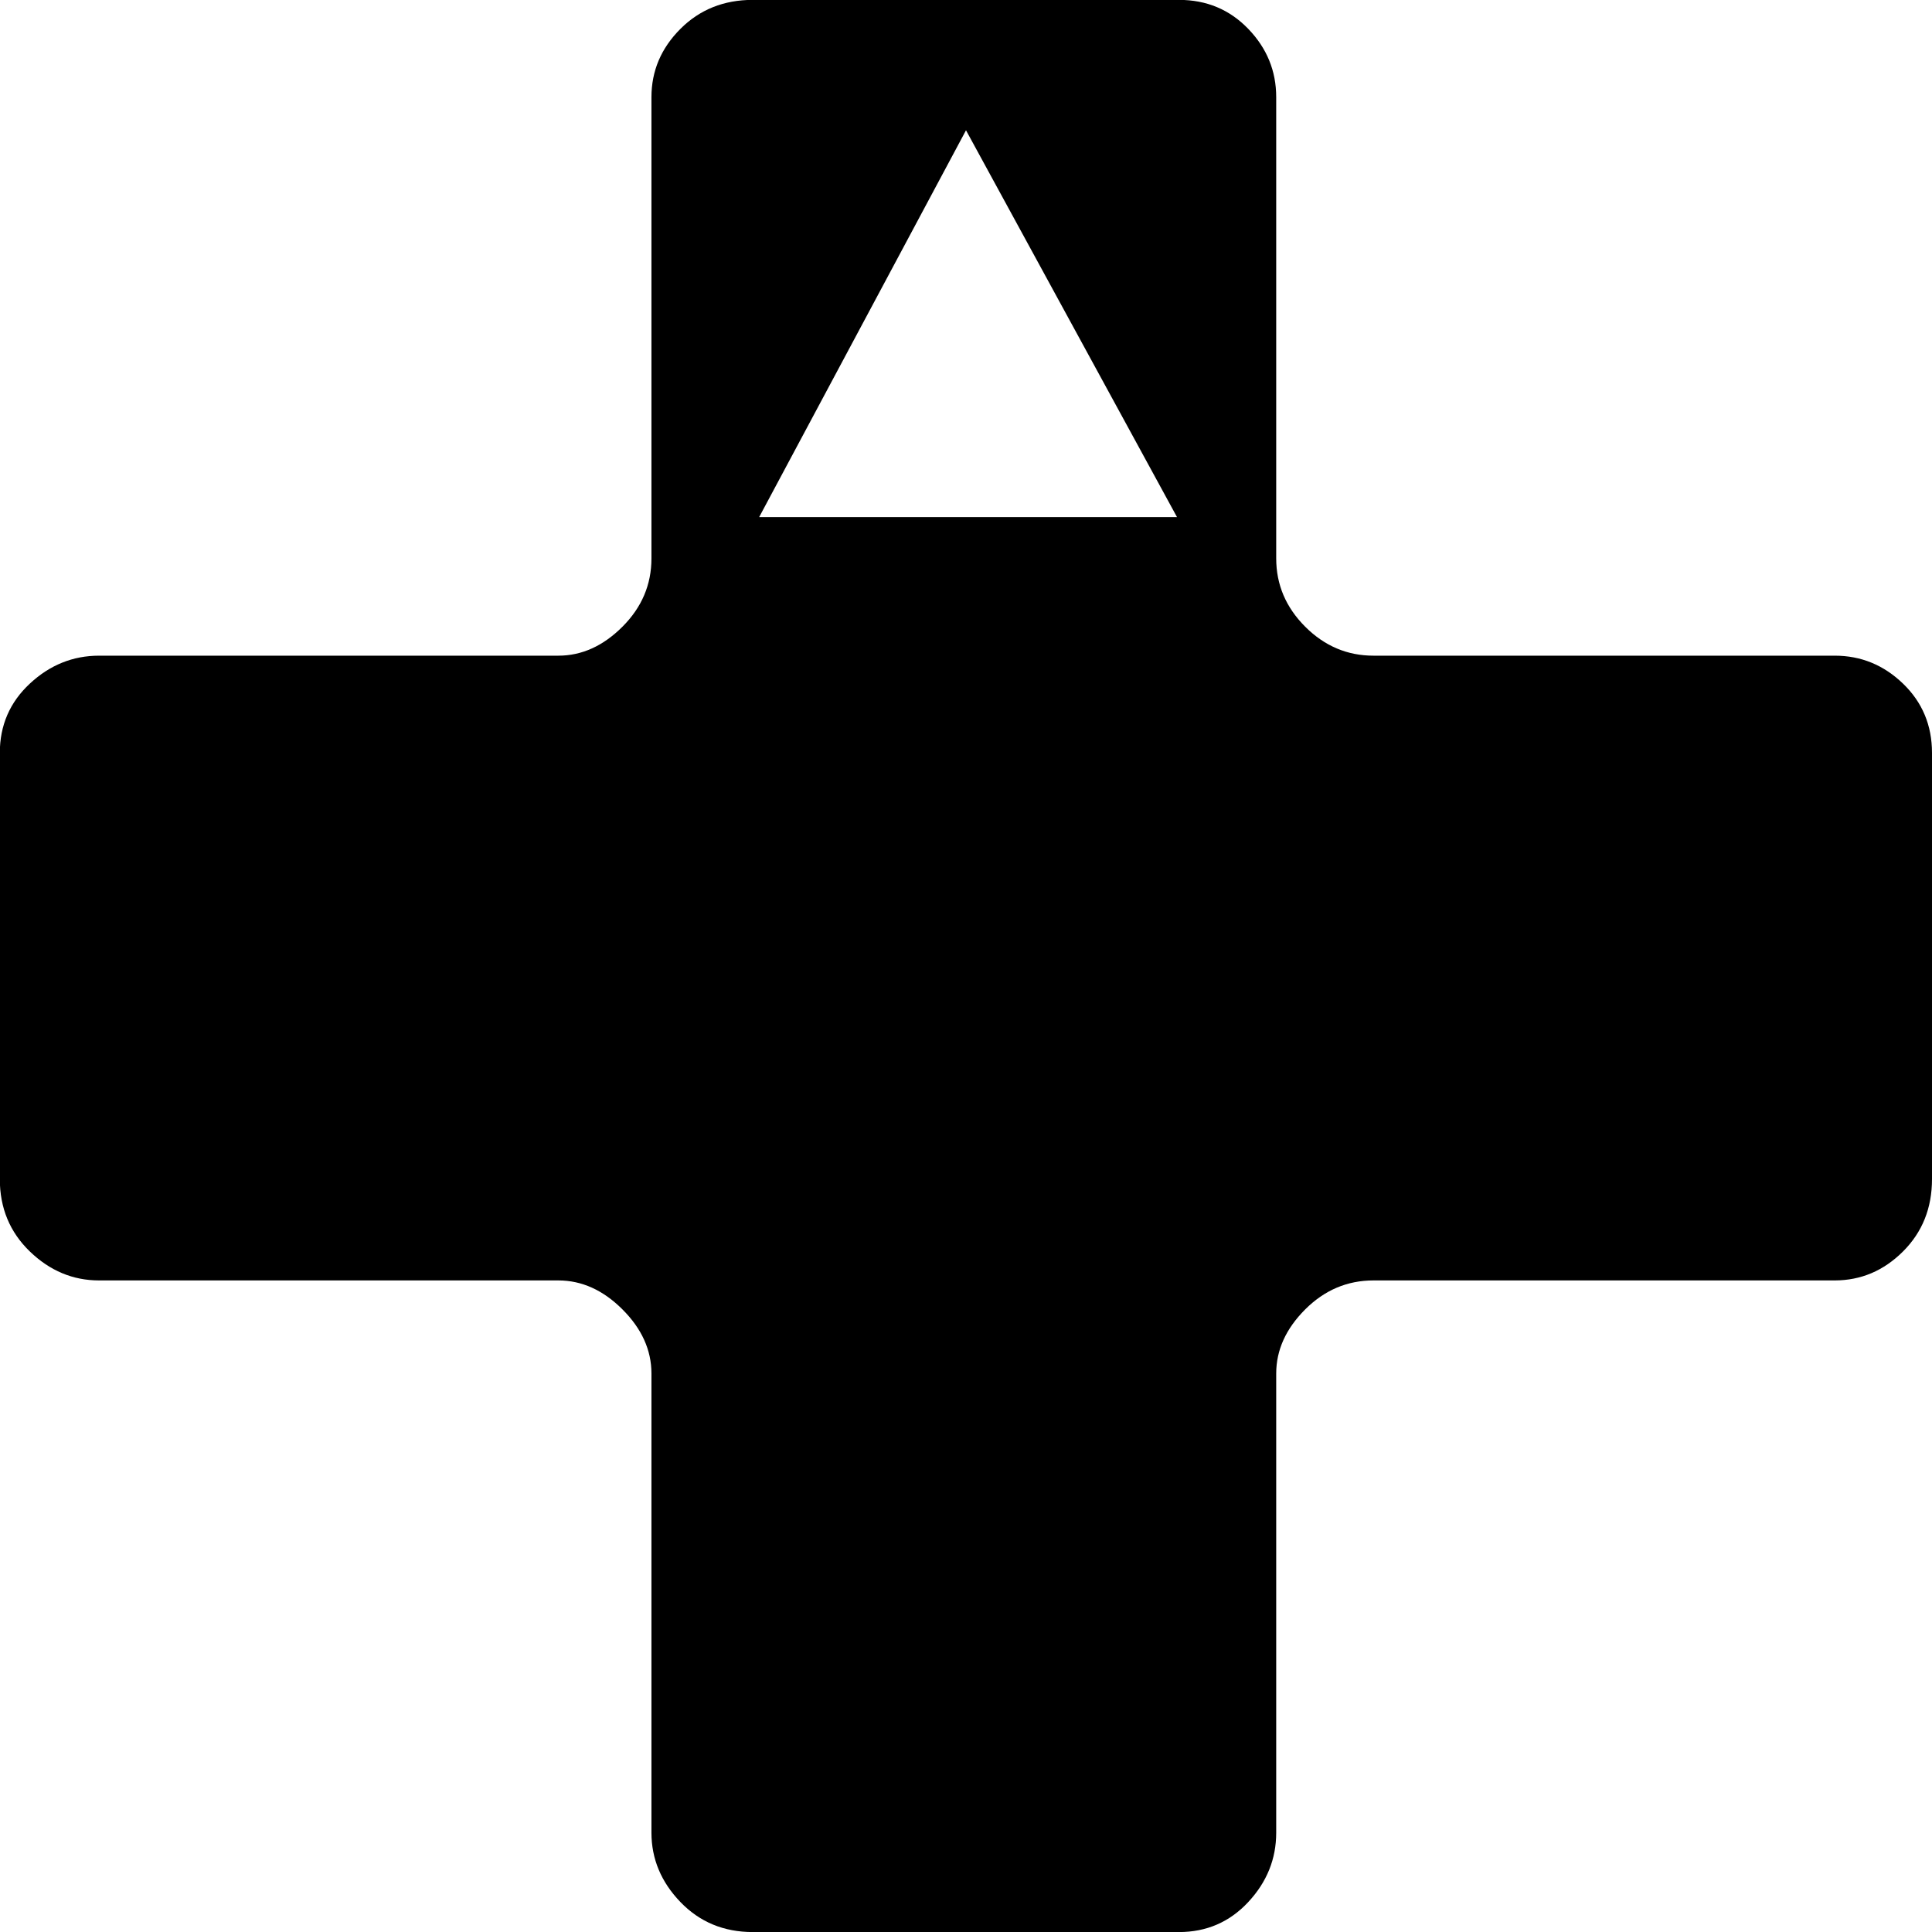
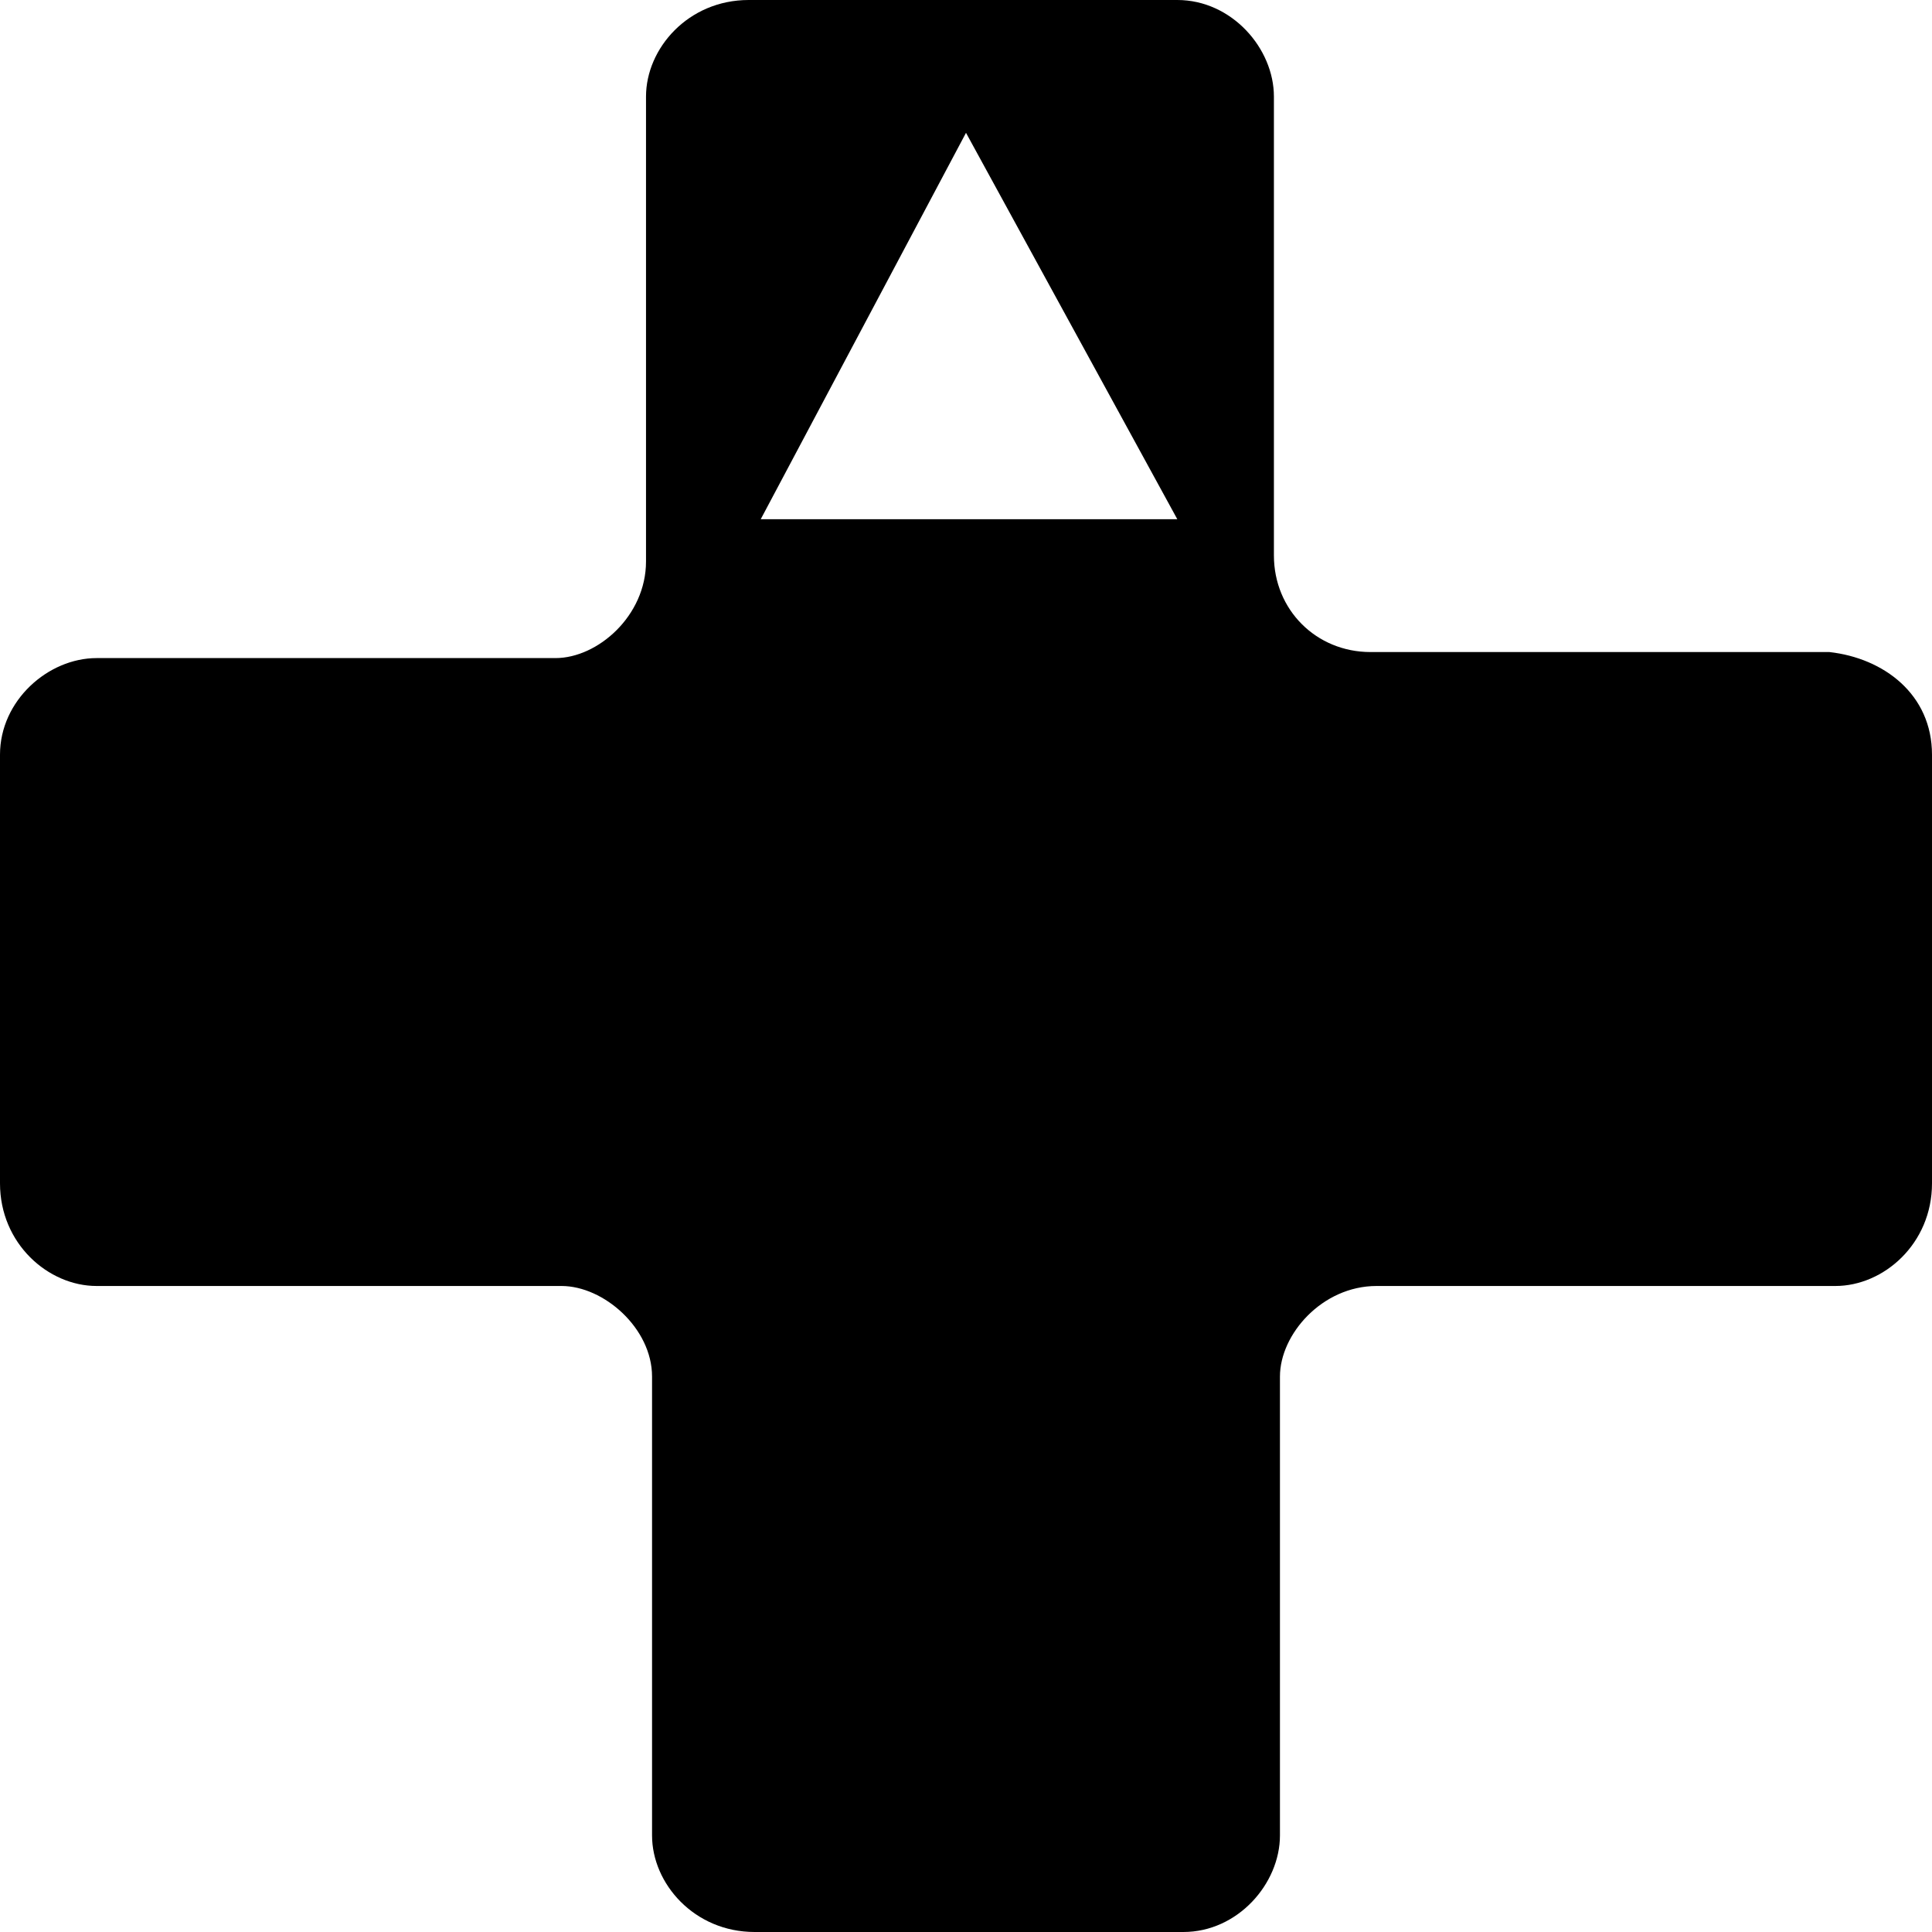
- <svg xmlns="http://www.w3.org/2000/svg" version="1.1" width="32" height="32" viewBox="0 0 32 32">
-   <path d="M32 12.471v7.058q0 0.72-0.48 1.199t-1.131 0.48h-7.64q-0.651 0-1.131 0.48t-0.48 1.062v7.606q0 0.651-0.463 1.148t-1.148 0.497h-7.058q-0.72 0-1.199-0.497t-0.48-1.148v-7.606q0-0.582-0.48-1.062t-1.062-0.48h-7.606q-0.651 0-1.148-0.48t-0.497-1.199v-7.058q0-0.685 0.497-1.148t1.148-0.463h7.606q0.582 0 1.062-0.48t0.48-1.131v-7.64q0-0.651 0.48-1.131t1.199-0.48h7.058q0.685 0 1.148 0.48t0.463 1.131v7.64q0 0.651 0.48 1.131t1.131 0.48h7.64q0.651 0 1.131 0.463t0.48 1.148zM19.495 8.565l-3.495-6.407-3.426 6.407h6.921z" />
+ <svg xmlns="http://www.w3.org/2000/svg" version="1.1" id="Layer_1" x="0px" y="0px" width="32px" height="32px" viewBox="0 0 32 32" style="enable-background:new 0 0 32 32;" xml:space="preserve">
+   <path d="M32,12.5v7.1c0,1-0.8,1.7-1.6,1.7h-7.6c-0.9,0-1.6,0.8-1.6,1.5v7.6c0,0.8-0.7,1.6-1.6,1.6h-7.1c-1,0-1.7-0.8-1.7-1.6v-7.6  c0-0.8-0.8-1.5-1.5-1.5H1.6c-0.8,0-1.6-0.7-1.6-1.7v-7.1c0-0.9,0.8-1.6,1.6-1.6h7.6c0.7,0,1.5-0.7,1.5-1.6V1.6  c0-0.8,0.7-1.6,1.7-1.6h7.1c0.9,0,1.6,0.8,1.6,1.6v7.6c0,0.9,0.7,1.6,1.6,1.6h7.6C31.2,10.9,32,11.5,32,12.5z M19.5,8.6L16,2.2  l-3.4,6.4C12.6,8.6,19.5,8.6,19.5,8.6z" />
</svg>
